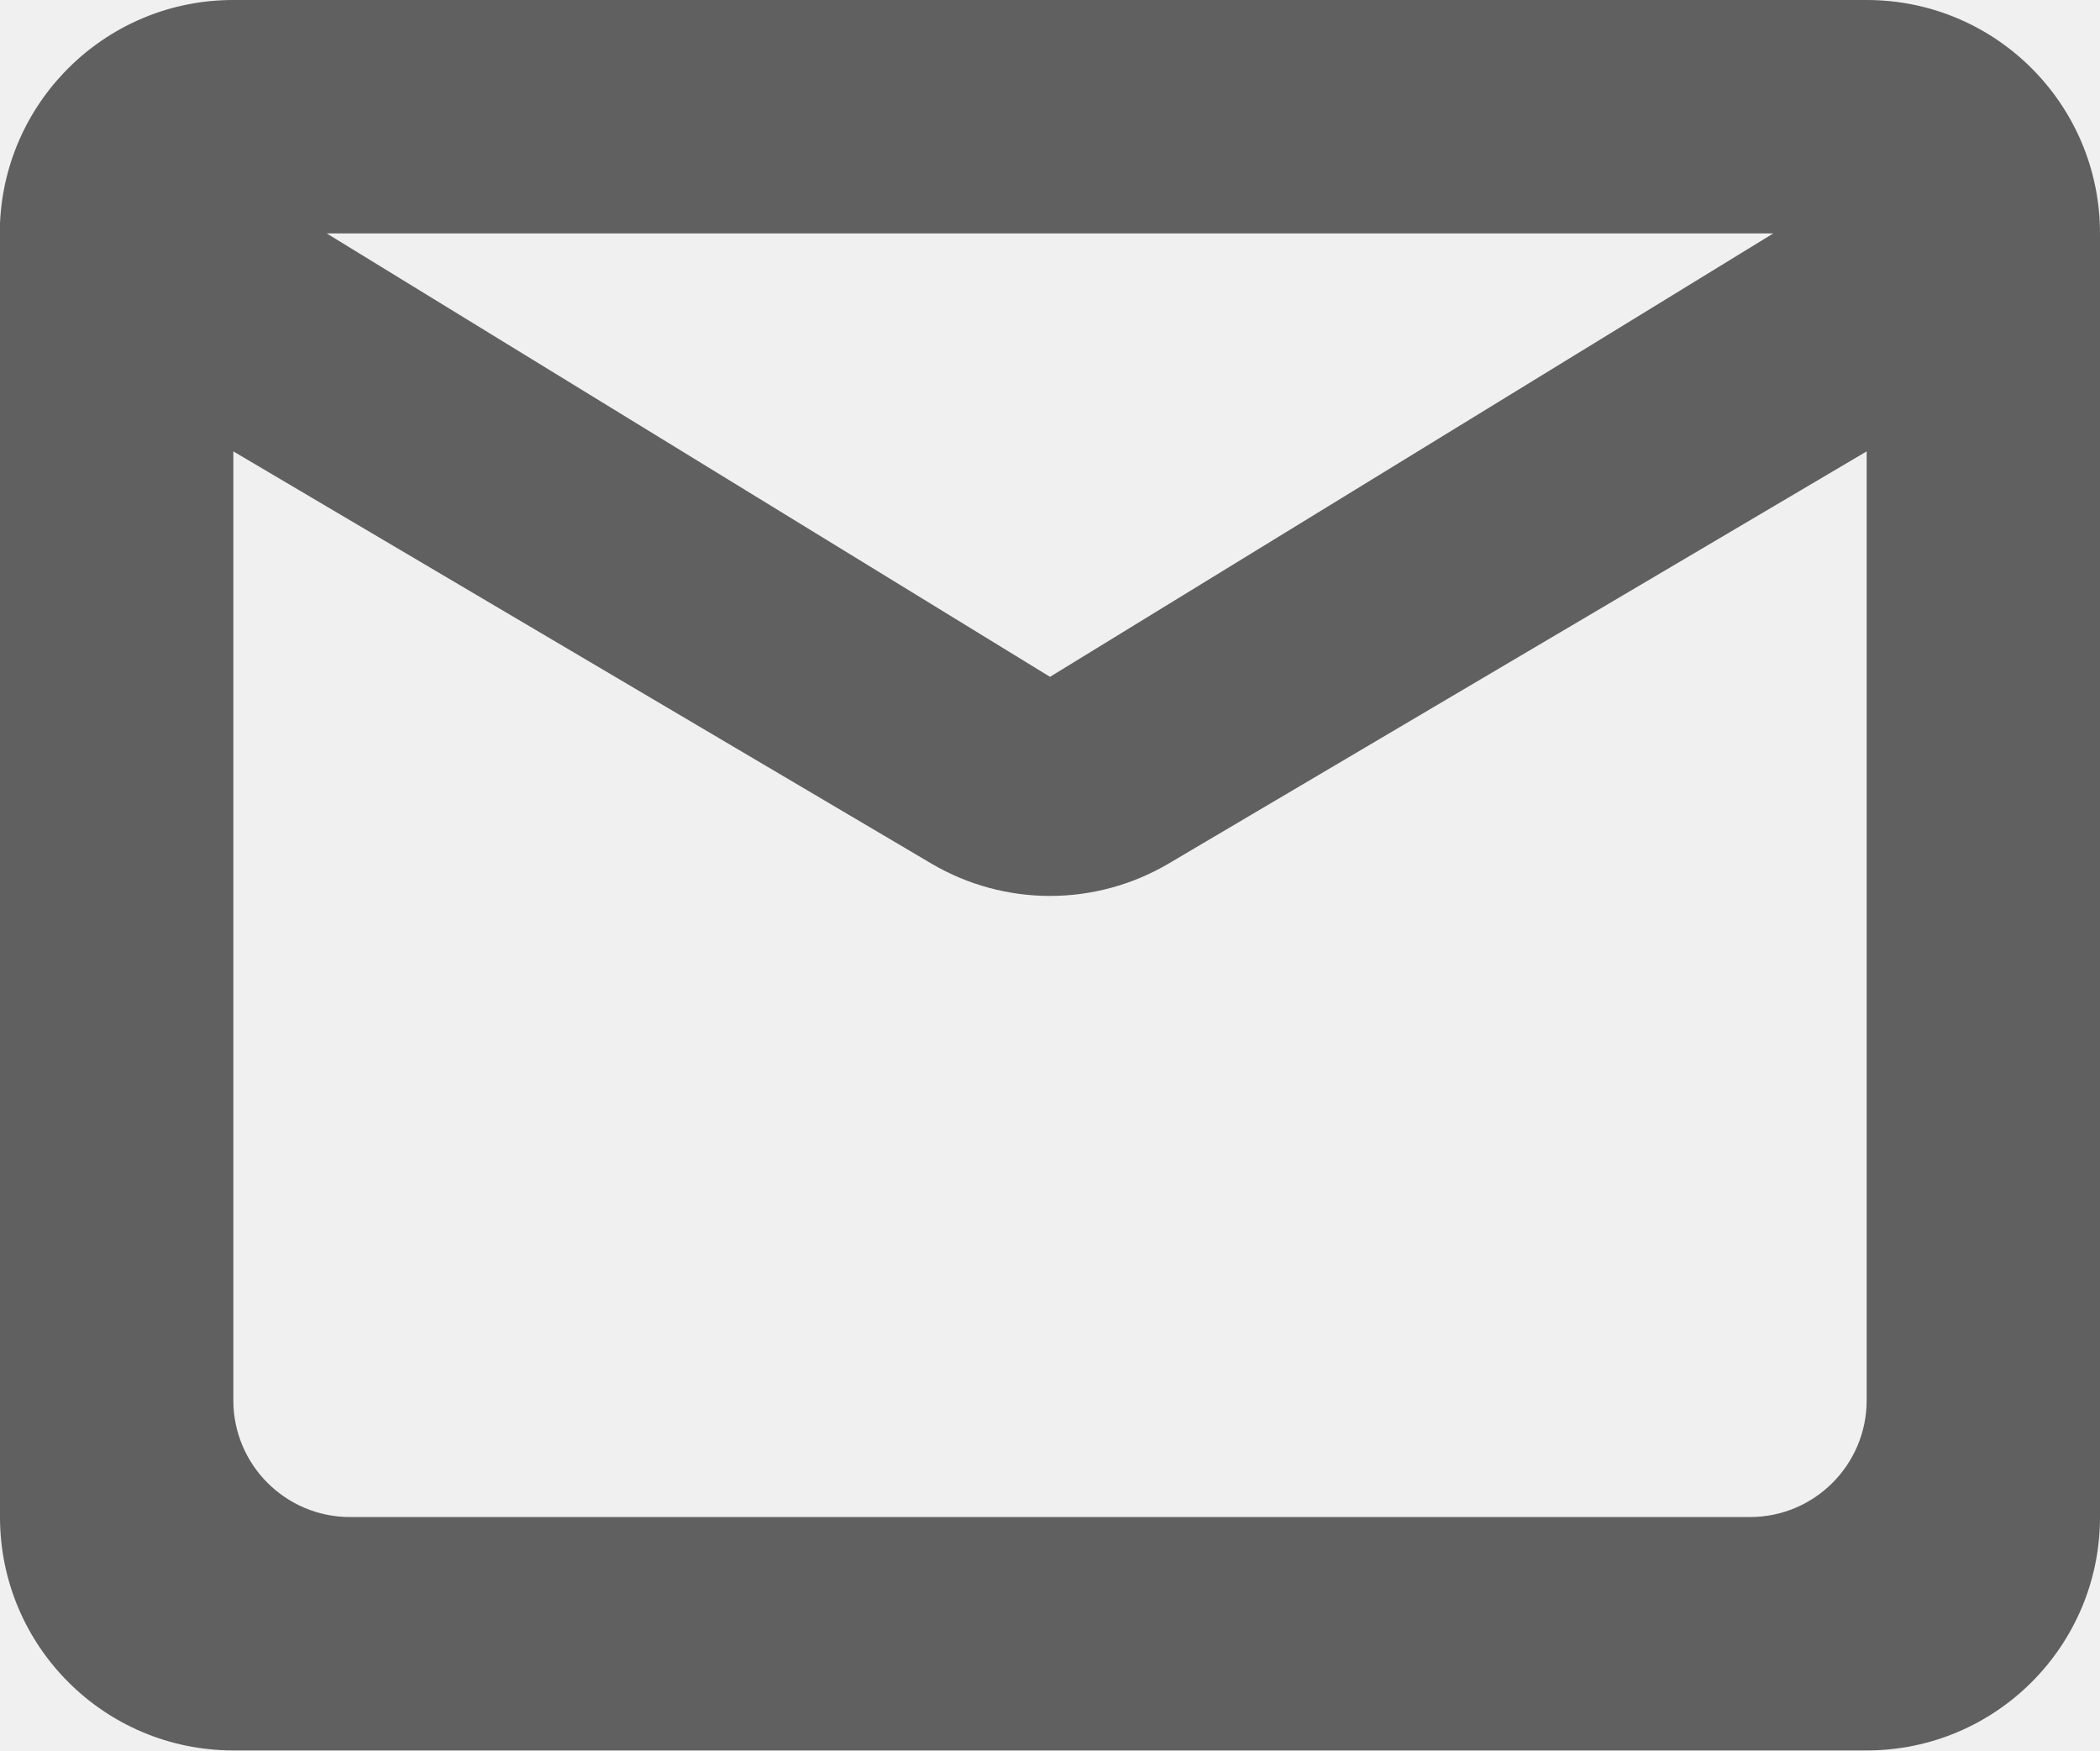
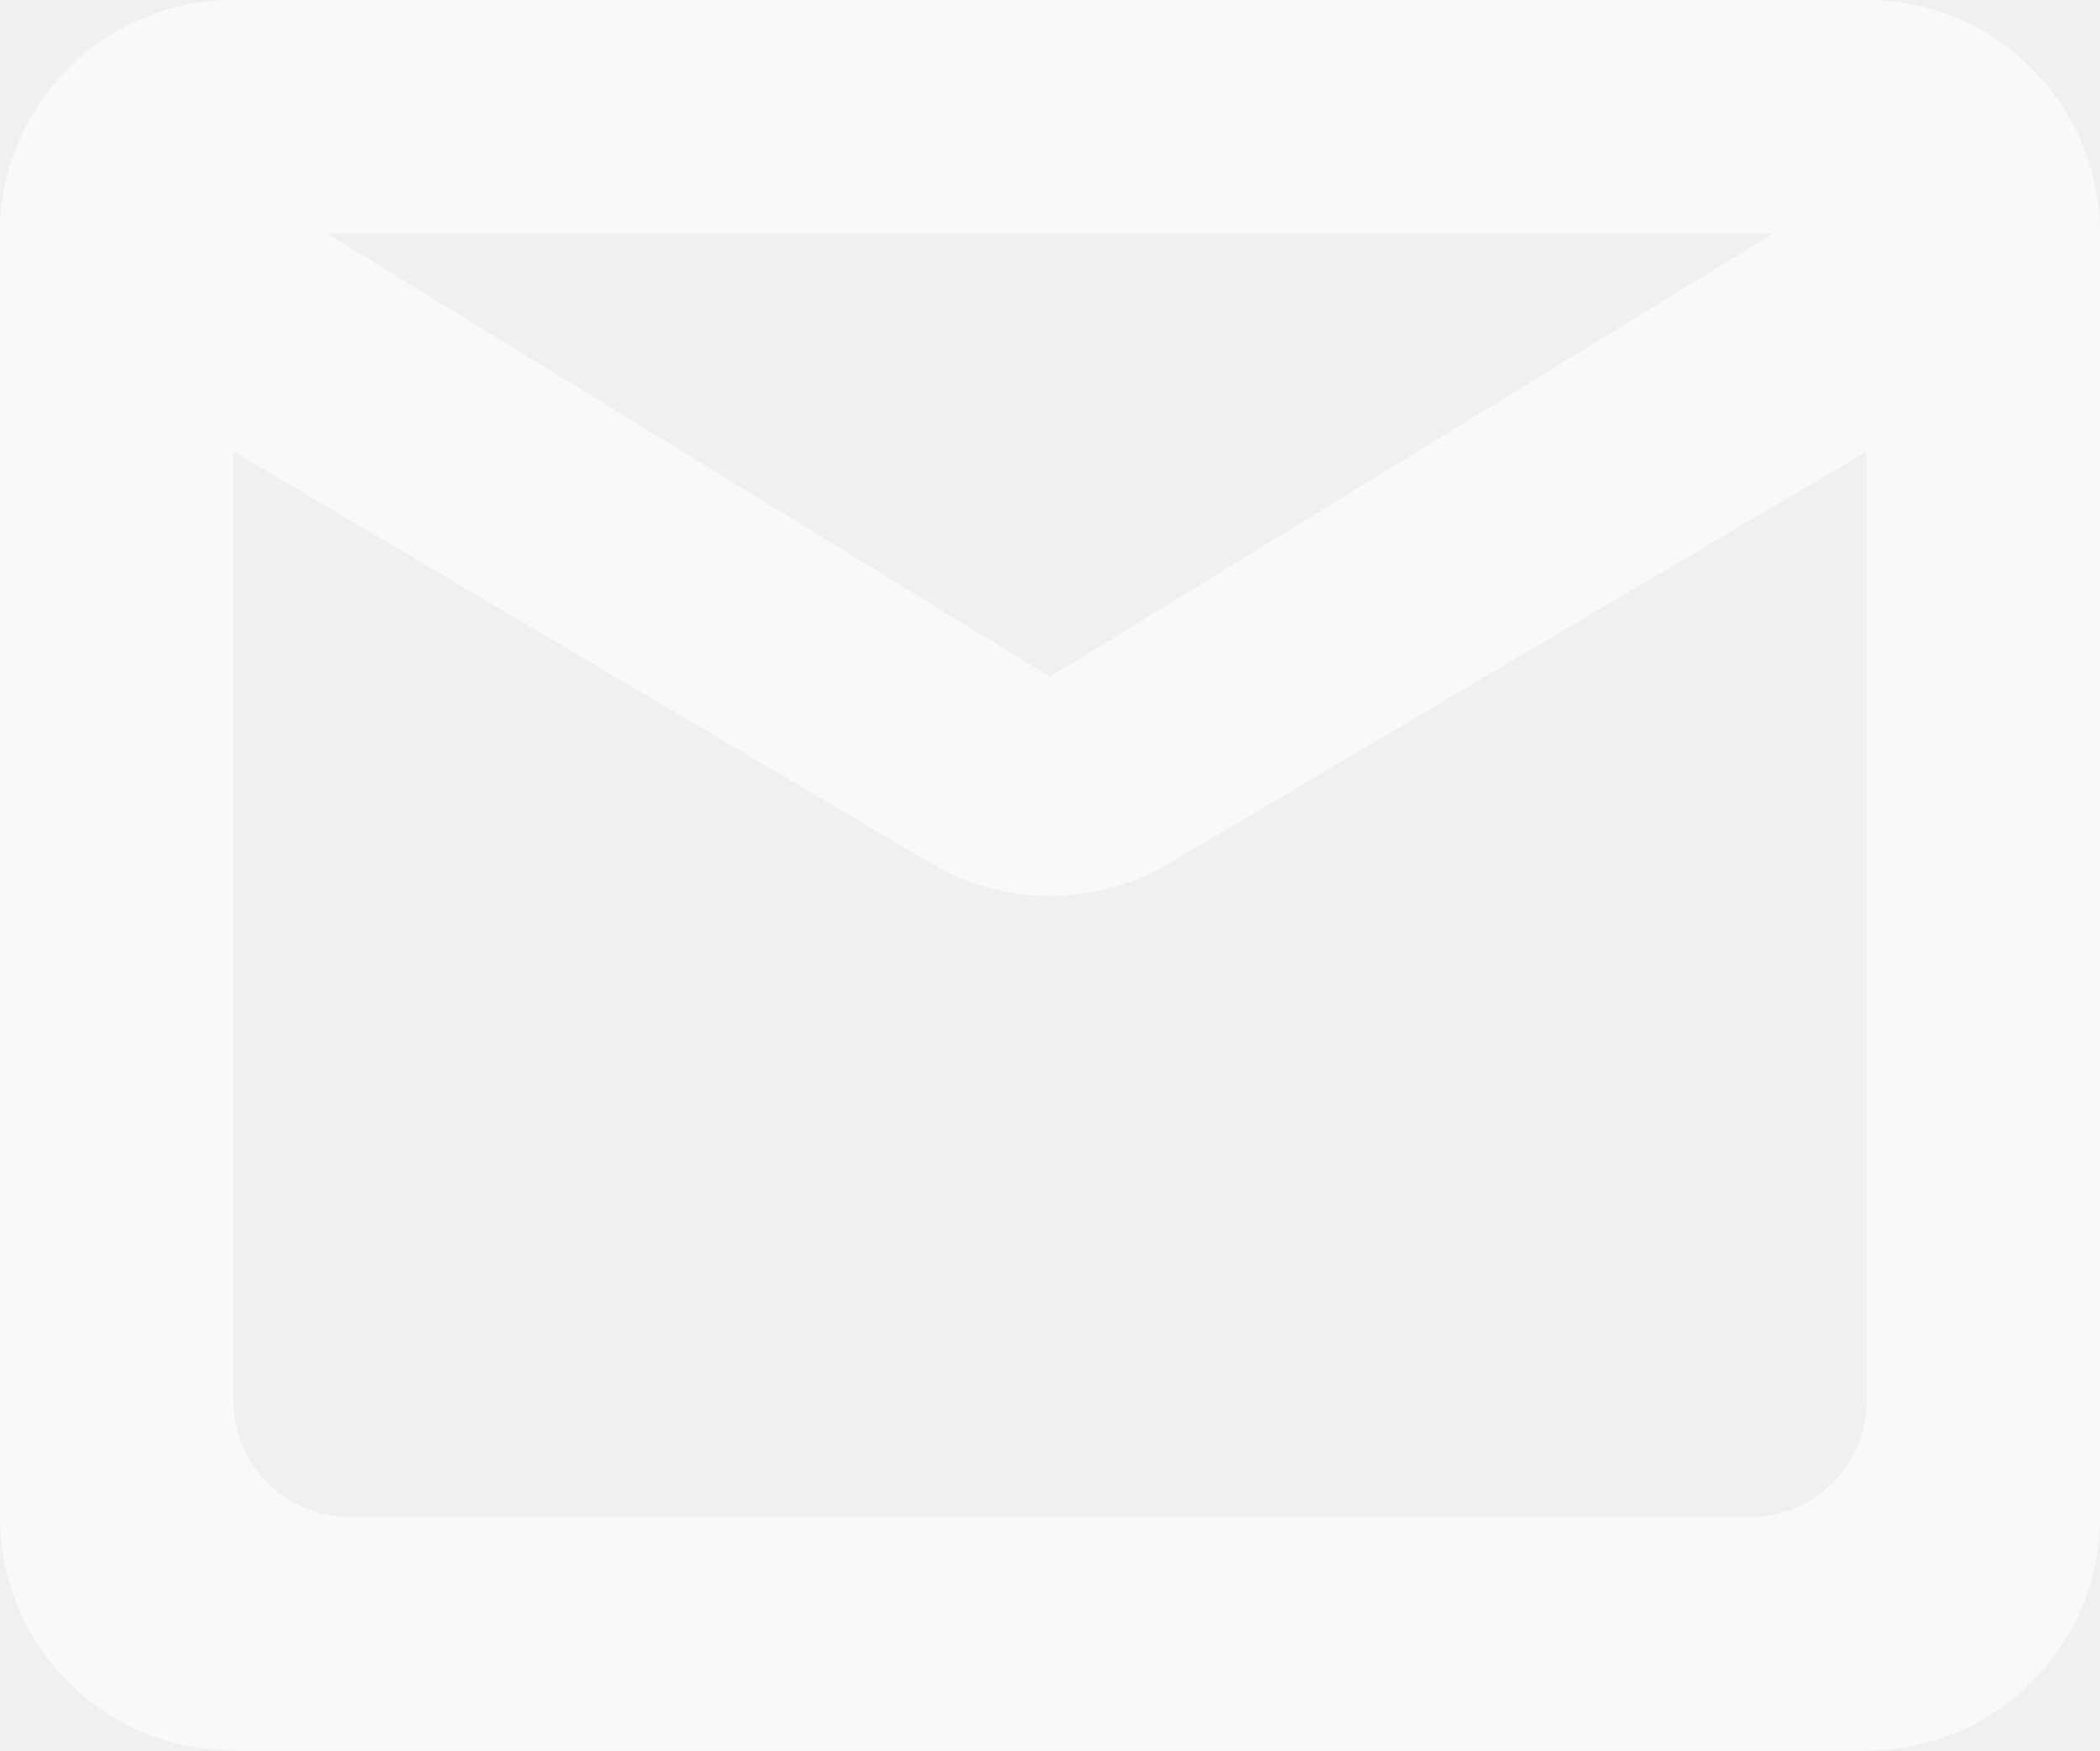
- <svg xmlns="http://www.w3.org/2000/svg" width="18" height="15" viewBox="0 0 18 15" fill="none">
-   <path opacity="0.6" d="M16 15H2C0.895 15 0 14.105 0 13V1.913C0.047 0.843 0.929 -0.001 2 9.11911e-07H16C17.105 9.11911e-07 18 0.895 18 2V13C18 14.105 17.105 15 16 15ZM2 3.868V12C2 12.552 2.448 13 3 13H15C15.552 13 16 12.552 16 12V3.868L10.017 7.4C9.389 7.77 8.611 7.77 7.983 7.4L2 3.868ZM2.8 2L9 5.8L15.2 2H2.8Z" fill="black" />
+ <svg xmlns="http://www.w3.org/2000/svg" width="18" height="15" viewBox="0 0 18 15" fill="white">
+   <path opacity="0.6" d="M16 15H2C0.895 15 0 14.105 0 13V1.913C0.047 0.843 0.929 -0.001 2 9.11911e-07H16C17.105 9.11911e-07 18 0.895 18 2V13C18 14.105 17.105 15 16 15ZM2 3.868V12C2 12.552 2.448 13 3 13H15C15.552 13 16 12.552 16 12V3.868L10.017 7.4C9.389 7.77 8.611 7.77 7.983 7.4L2 3.868ZM2.8 2L9 5.8L15.2 2H2.8Z" fill="white" />
</svg>
